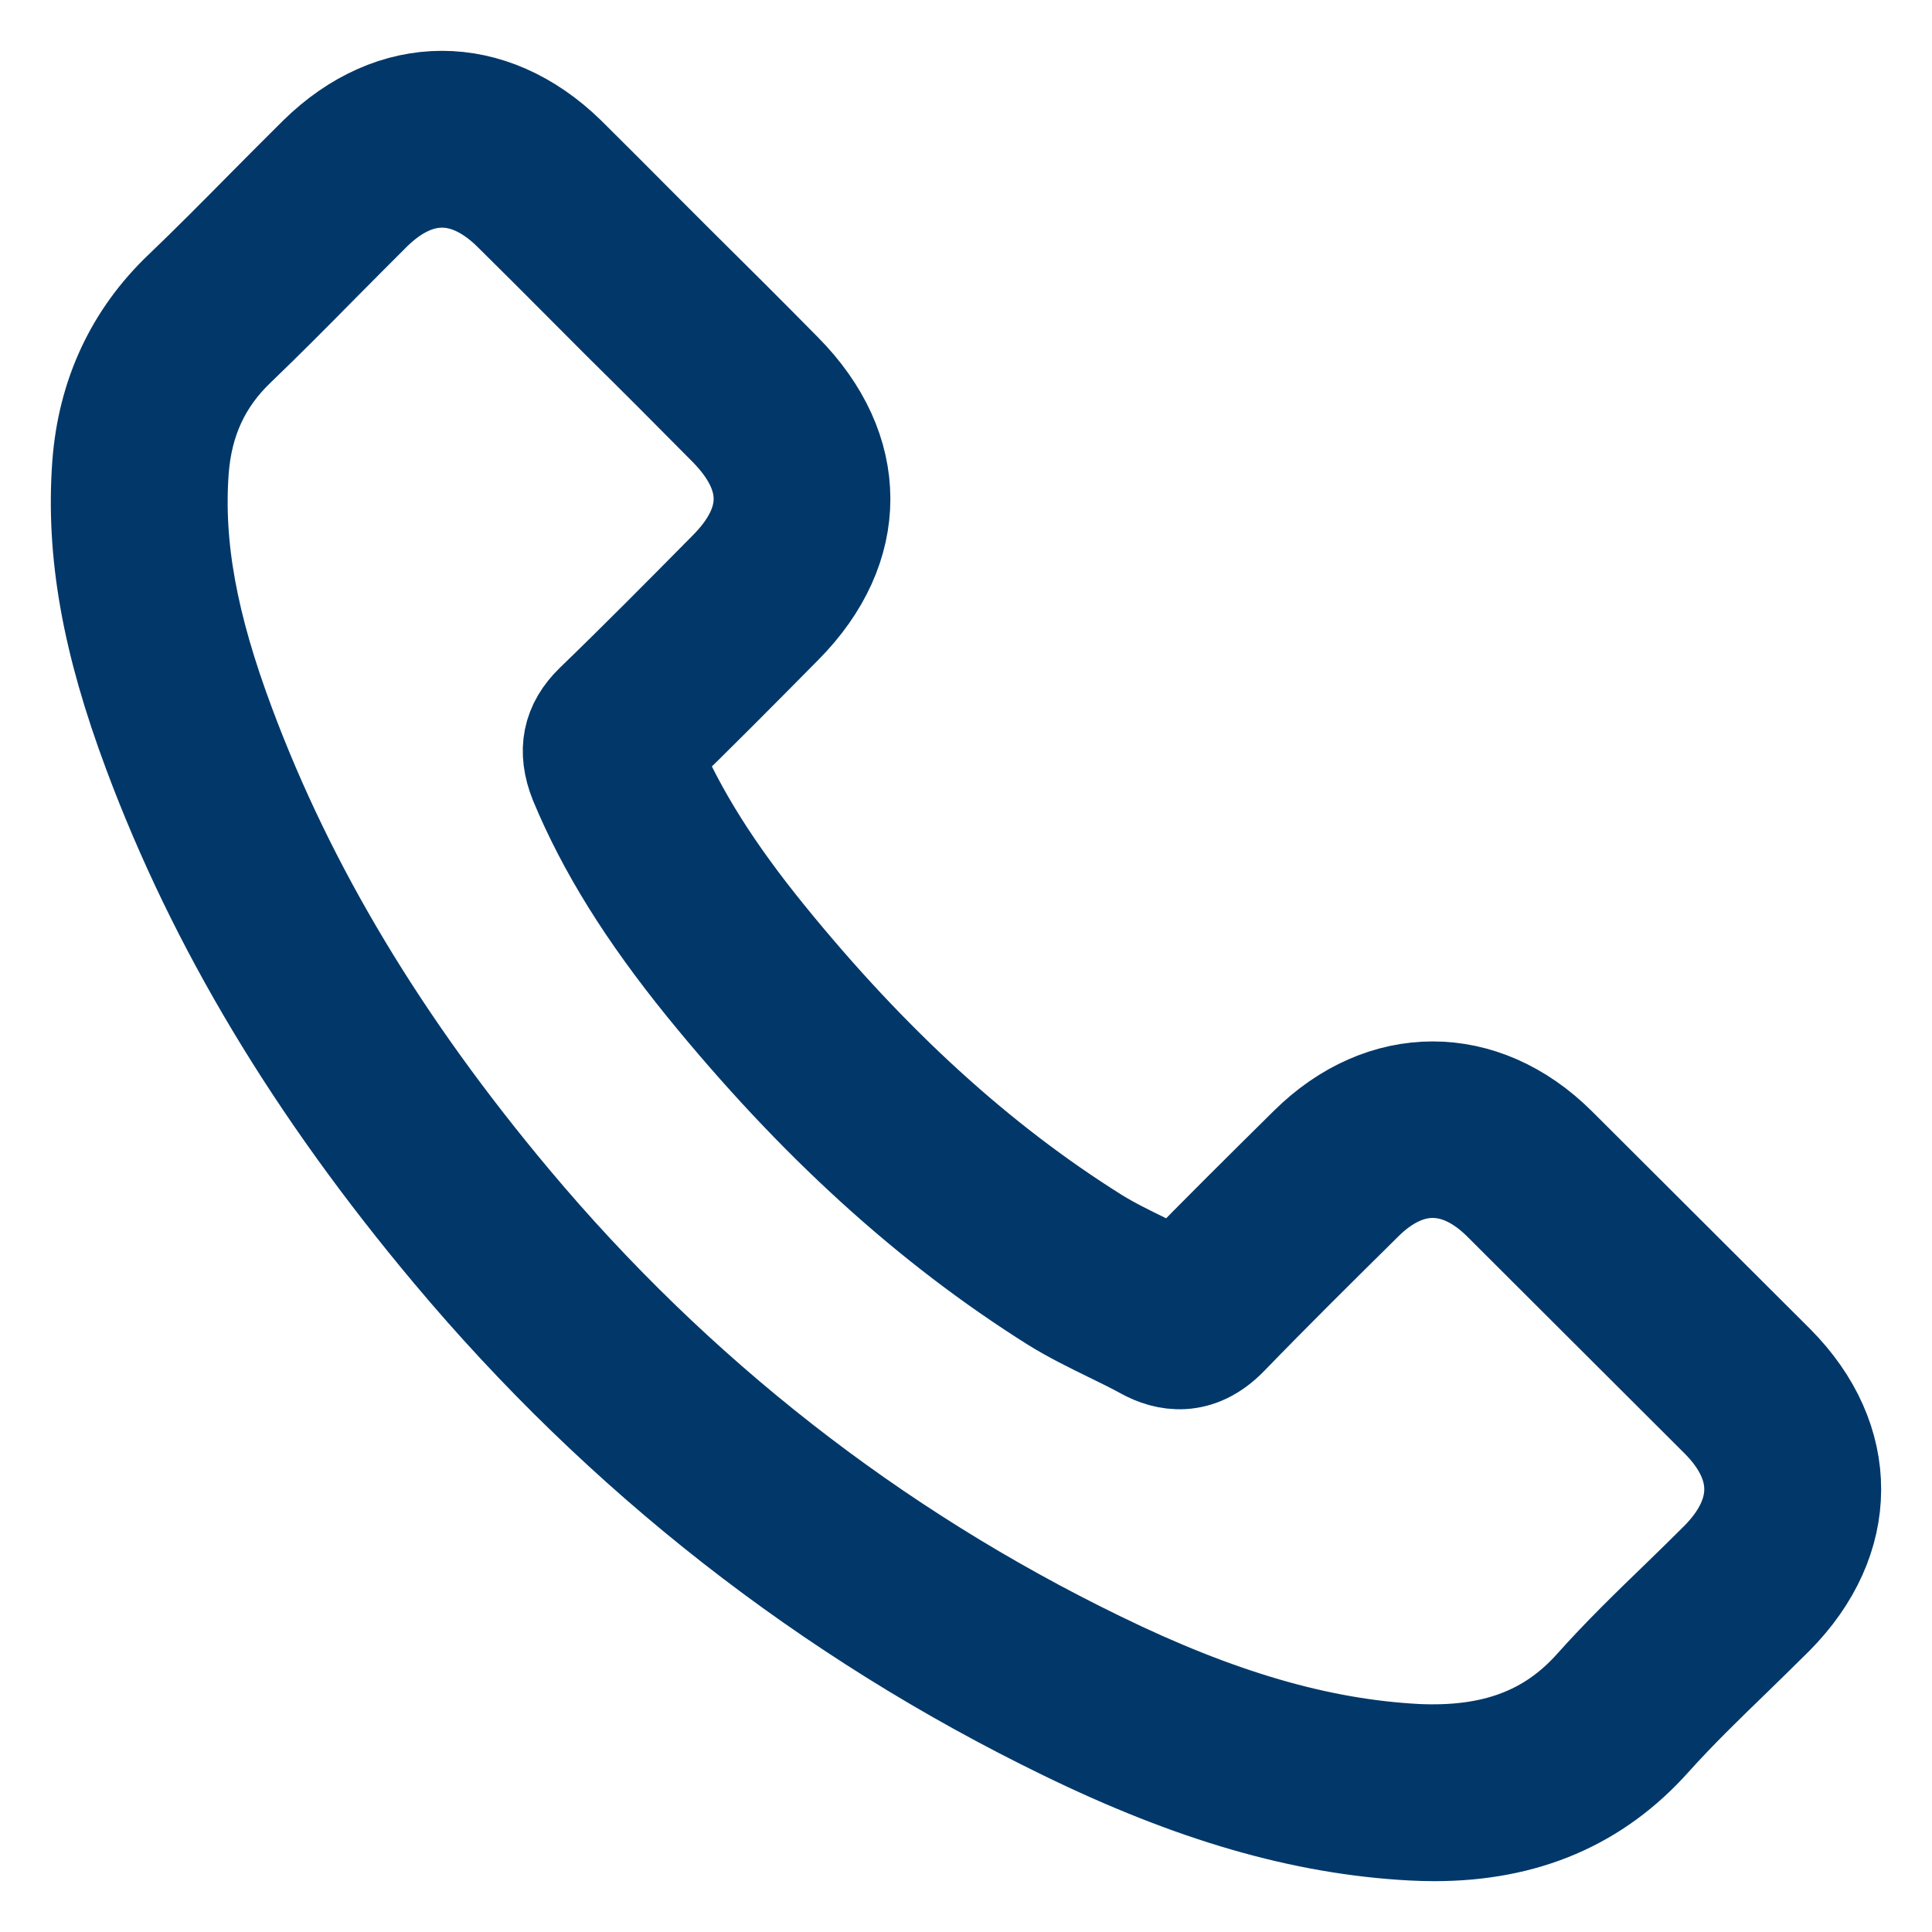
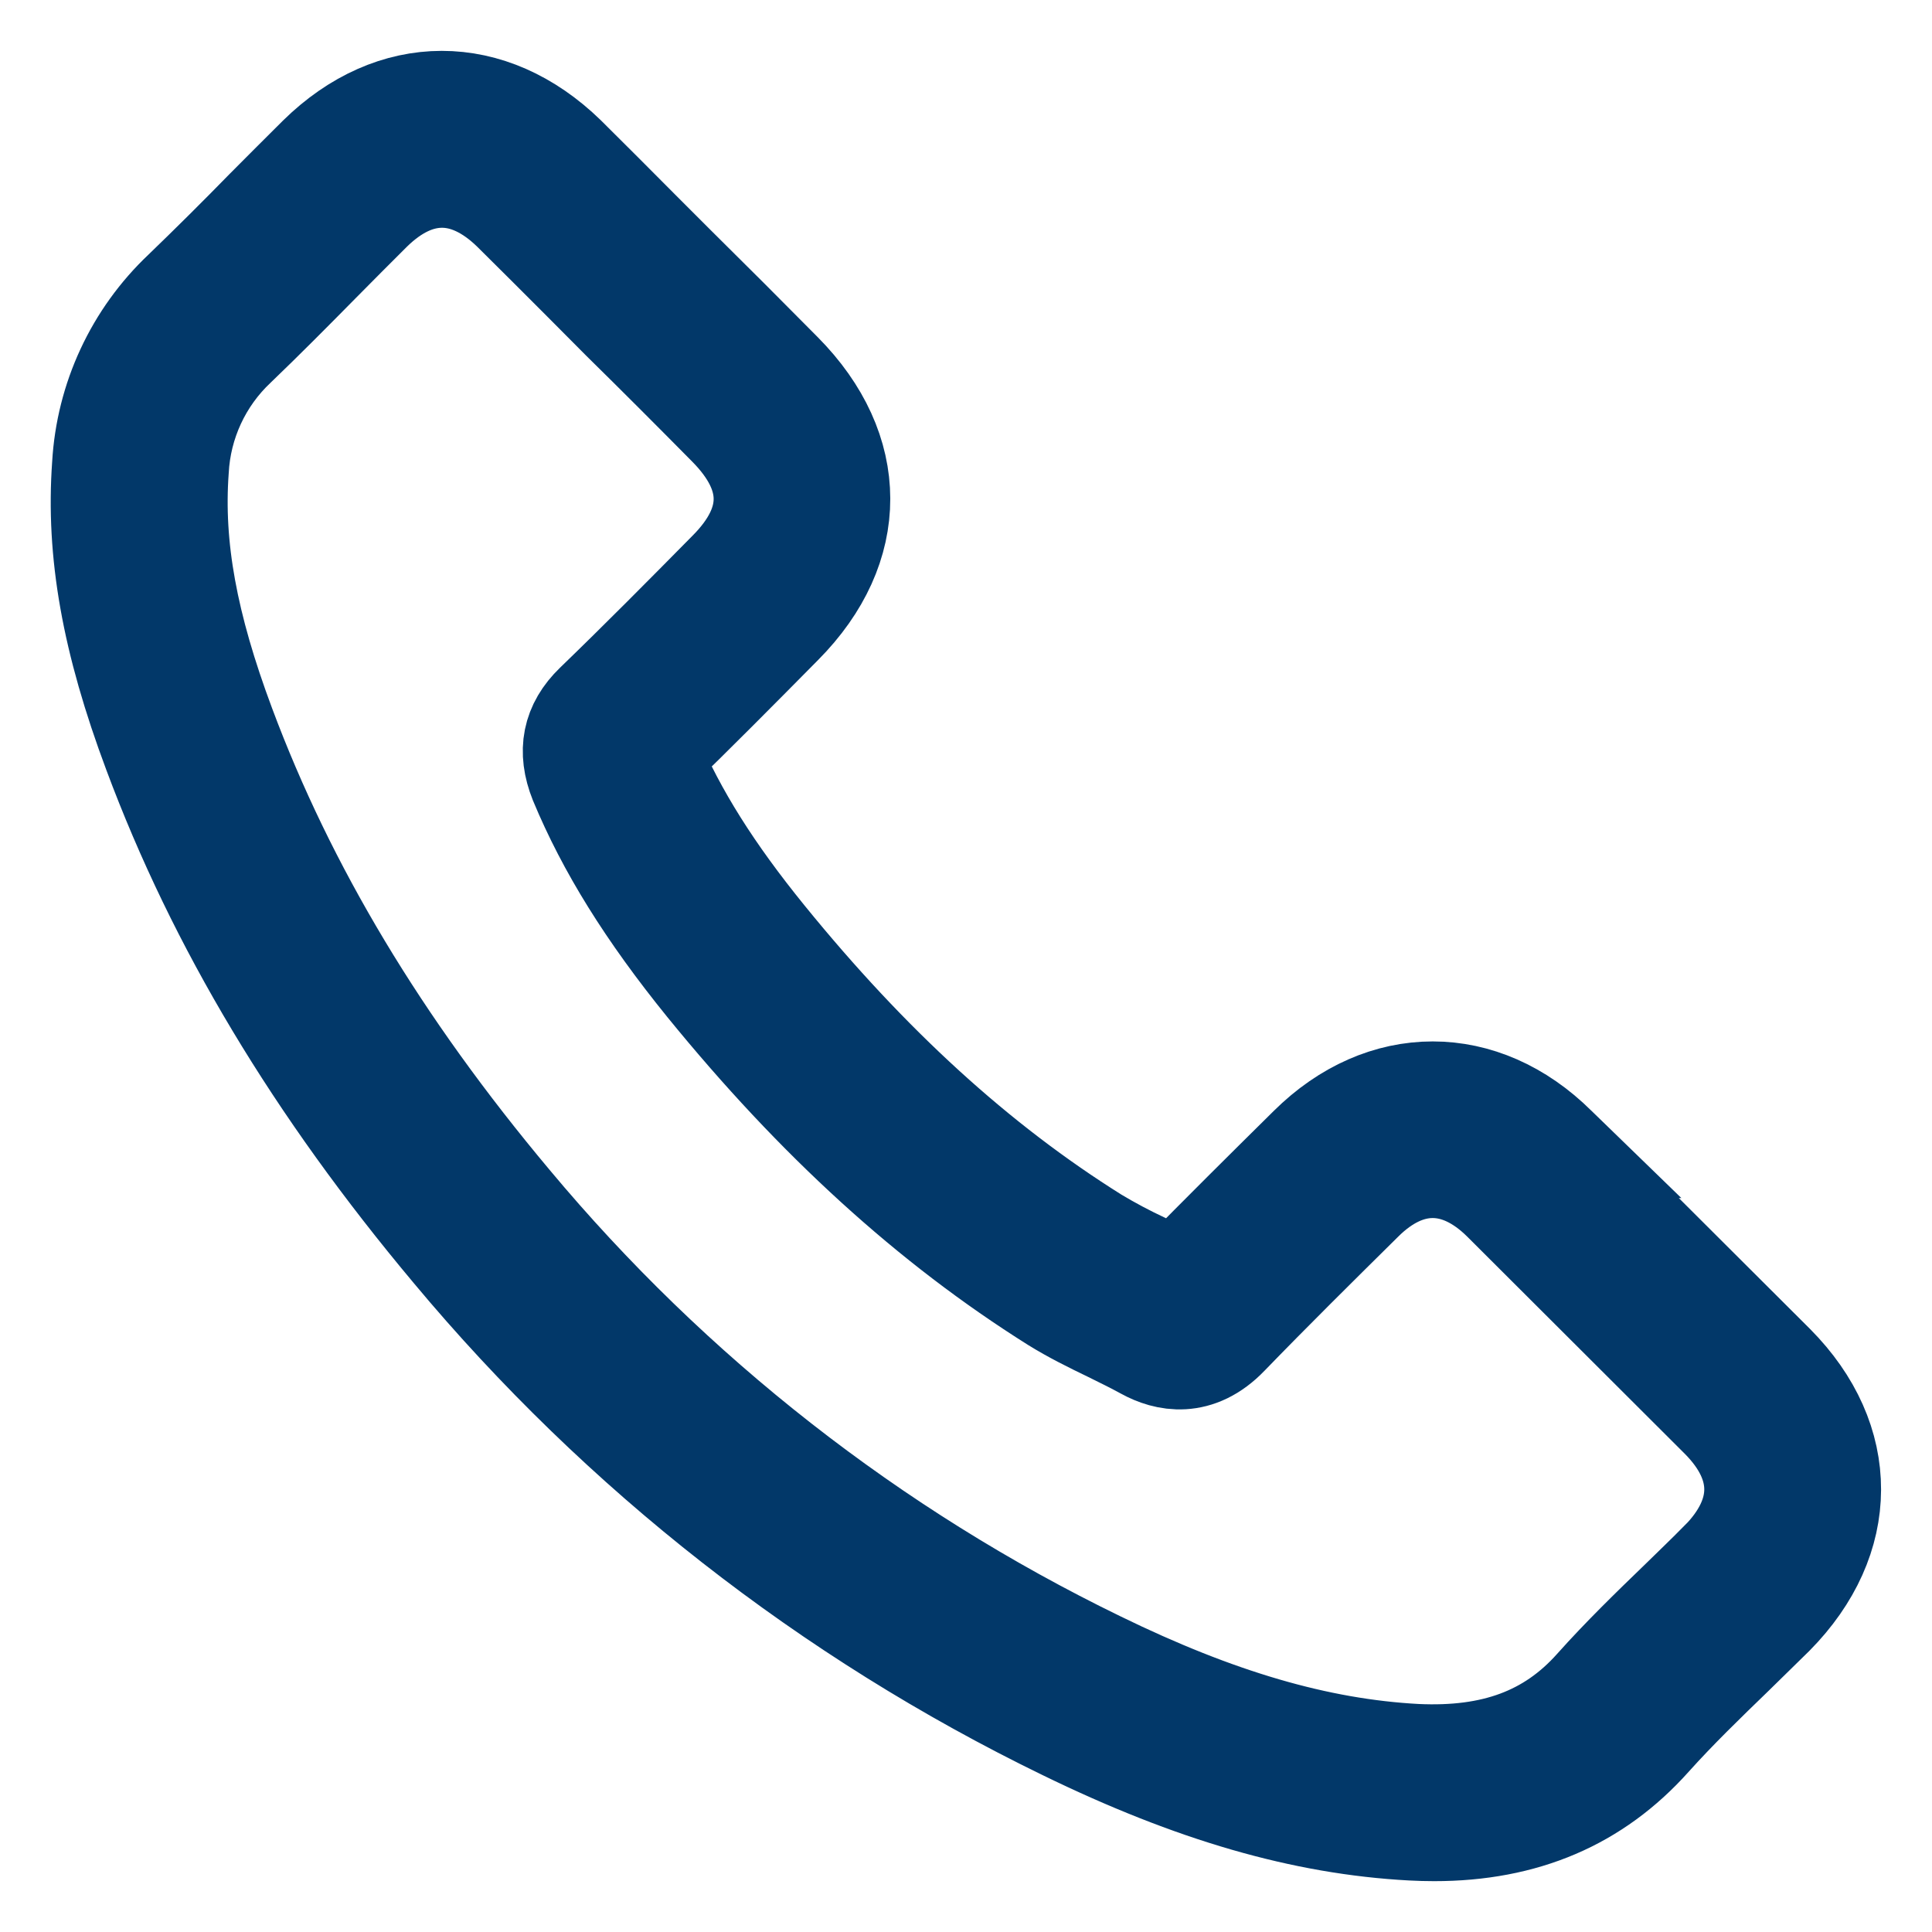
- <svg xmlns="http://www.w3.org/2000/svg" width="19" height="19" viewBox="0 0 19 19" fill="none">
-   <path d="M15.302 11.282C15.302 11.282 15.301 11.281 15.301 11.281C14.577 10.562 13.603 10.562 12.878 11.281C12.446 11.708 12.014 12.136 11.569 12.592C11.463 12.535 11.355 12.482 11.246 12.429C11.082 12.349 10.918 12.269 10.765 12.174C9.611 11.45 8.551 10.483 7.525 9.22C7.005 8.58 6.649 8.016 6.399 7.427C6.836 7.003 7.265 6.57 7.692 6.138C8.446 5.378 8.444 4.431 7.688 3.668C7.342 3.317 6.99 2.966 6.641 2.621L6.283 2.263C6.044 2.023 5.805 1.782 5.56 1.54C4.82 0.819 3.869 0.82 3.135 1.542C2.961 1.714 2.788 1.889 2.615 2.063C2.347 2.334 2.08 2.604 1.807 2.865C1.331 3.319 1.064 3.893 1.013 4.572C0.951 5.432 1.106 6.304 1.515 7.397C2.146 9.088 3.107 10.691 4.454 12.298C6.126 14.293 8.152 15.878 10.475 17.008C11.736 17.623 12.819 17.937 13.885 17.994C13.96 17.998 14.033 18 14.106 18C14.992 18 15.691 17.701 16.236 17.09C16.491 16.806 16.766 16.54 17.042 16.273C17.175 16.143 17.308 16.013 17.441 15.881C18.183 15.132 18.187 14.168 17.449 13.424L15.302 11.282ZM16.917 15.36C16.788 15.489 16.658 15.616 16.527 15.743C16.239 16.021 15.952 16.3 15.686 16.598C15.249 17.088 14.685 17.293 13.925 17.257C12.961 17.205 11.967 16.915 10.798 16.344C8.569 15.26 6.625 13.739 5.02 11.824C3.728 10.283 2.808 8.75 2.207 7.139C1.837 6.15 1.696 5.375 1.75 4.626C1.787 4.129 1.973 3.728 2.318 3.399C2.595 3.133 2.868 2.858 3.14 2.582C3.311 2.41 3.482 2.237 3.653 2.067C3.877 1.848 4.111 1.739 4.347 1.739C4.582 1.739 4.818 1.848 5.042 2.067C5.285 2.306 5.523 2.545 5.76 2.783L6.121 3.145C6.47 3.489 6.818 3.838 7.163 4.187C7.635 4.664 7.637 5.145 7.167 5.618C6.733 6.057 6.299 6.496 5.855 6.925C5.635 7.138 5.585 7.384 5.704 7.682C5.974 8.332 6.37 8.969 6.951 9.686C8.03 11.012 9.149 12.031 10.374 12.801C10.55 12.91 10.735 13.001 10.921 13.092C11.036 13.148 11.151 13.204 11.264 13.266C11.468 13.378 11.774 13.445 12.076 13.132C12.51 12.684 12.954 12.245 13.398 11.806C13.838 11.368 14.341 11.369 14.781 11.805L16.925 13.945C17.375 14.399 17.372 14.901 16.917 15.36Z" fill="#023869" stroke="#023869" />
+ <svg xmlns="http://www.w3.org/2000/svg" width="19" height="19" fill="none">
+   <path d="M15.302 11.282l-.001-.001c-.724-.719-1.698-.719-2.423 0-.432.427-.864.855-1.31 1.31a8.56 8.56 0 00-.322-.162 5.22 5.22 0 01-.48-.255C9.61 11.45 8.55 10.483 7.524 9.22c-.52-.64-.876-1.204-1.126-1.793.437-.424.866-.857 1.293-1.289.754-.76.752-1.707-.004-2.47-.346-.35-.698-.702-1.047-1.047l-.358-.358c-.239-.24-.478-.481-.723-.723-.74-.72-1.691-.72-2.425.002-.174.172-.347.347-.52.52a38.19 38.19 0 01-.808.803 2.548 2.548 0 00-.794 1.707c-.062.86.093 1.732.502 2.825.63 1.691 1.592 3.294 2.939 4.901a18.2 18.2 0 006.02 4.71c1.262.615 2.345.929 3.411.986.075.004.148.006.22.006.887 0 1.586-.3 2.131-.91.255-.284.53-.55.806-.817l.4-.392c.741-.75.745-1.713.007-2.457l-2.147-2.142zm1.615 4.078c-.129.13-.26.256-.39.383-.288.278-.575.557-.841.855-.437.49-1 .695-1.761.659-.964-.052-1.958-.342-3.127-.913a17.472 17.472 0 01-5.778-4.52C3.728 10.283 2.808 8.75 2.207 7.139c-.37-.99-.511-1.764-.457-2.513A1.81 1.81 0 012.318 3.4c.277-.266.55-.541.822-.817.17-.172.342-.345.513-.515.224-.219.458-.328.694-.328.235 0 .471.11.695.328.243.24.48.478.718.716l.36.362c.35.344.698.693 1.043 1.042.472.477.474.958.004 1.431-.434.44-.868.878-1.312 1.307-.22.213-.27.46-.151.757.27.65.666 1.287 1.247 2.004 1.079 1.326 2.198 2.345 3.423 3.115.176.109.36.2.547.29.115.057.23.113.343.175.204.112.51.18.812-.134.434-.448.878-.887 1.322-1.326.44-.438.943-.437 1.383-.001l2.144 2.14c.45.454.447.956-.008 1.415z" fill="#023869" stroke="#023869" />
</svg>
